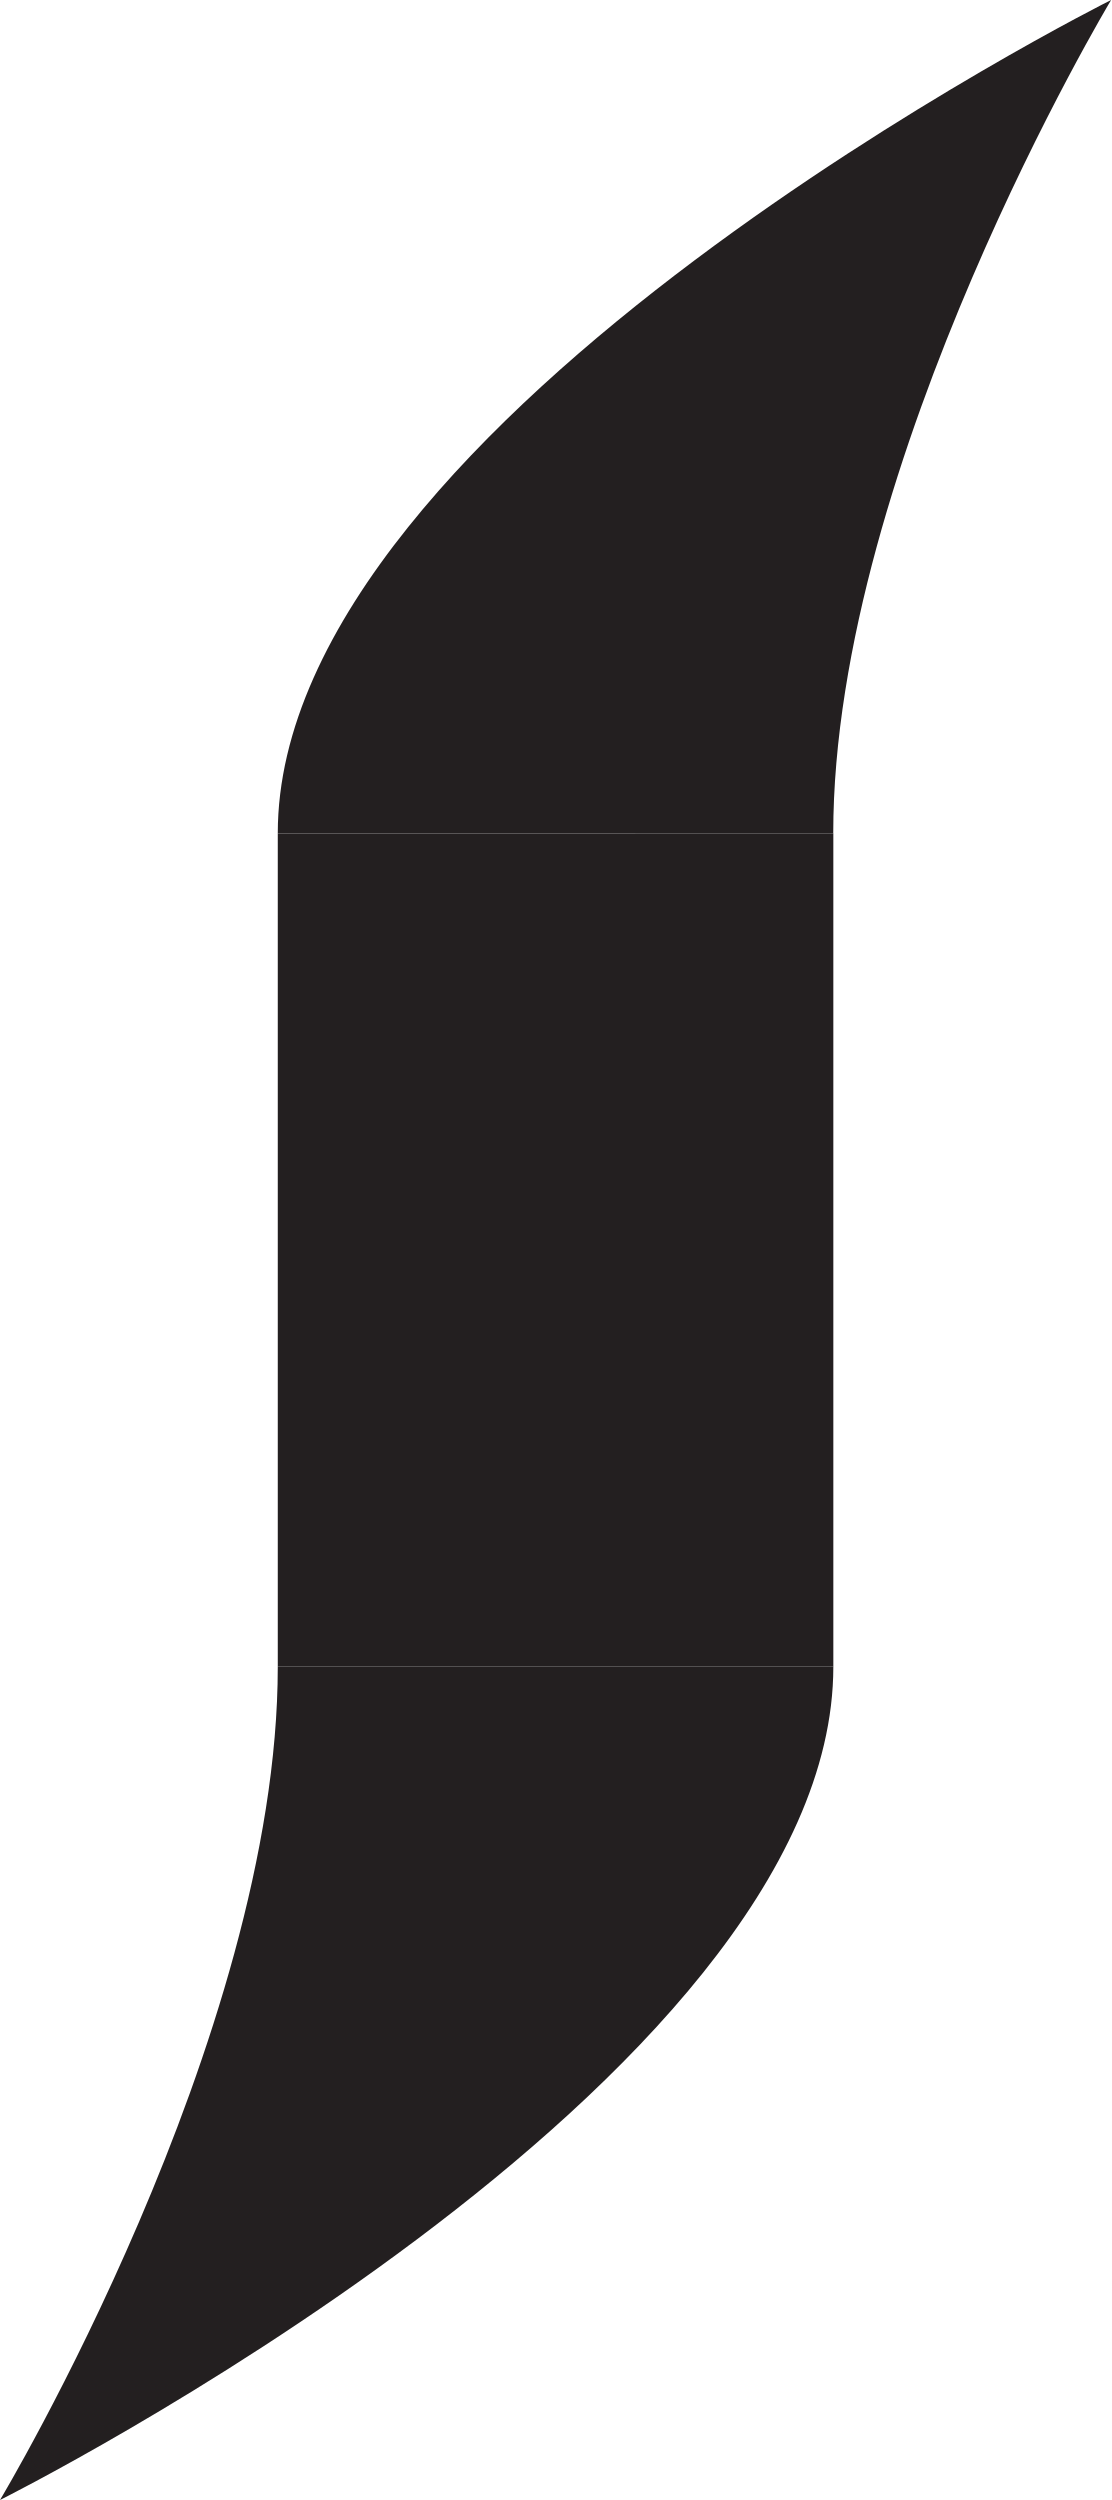
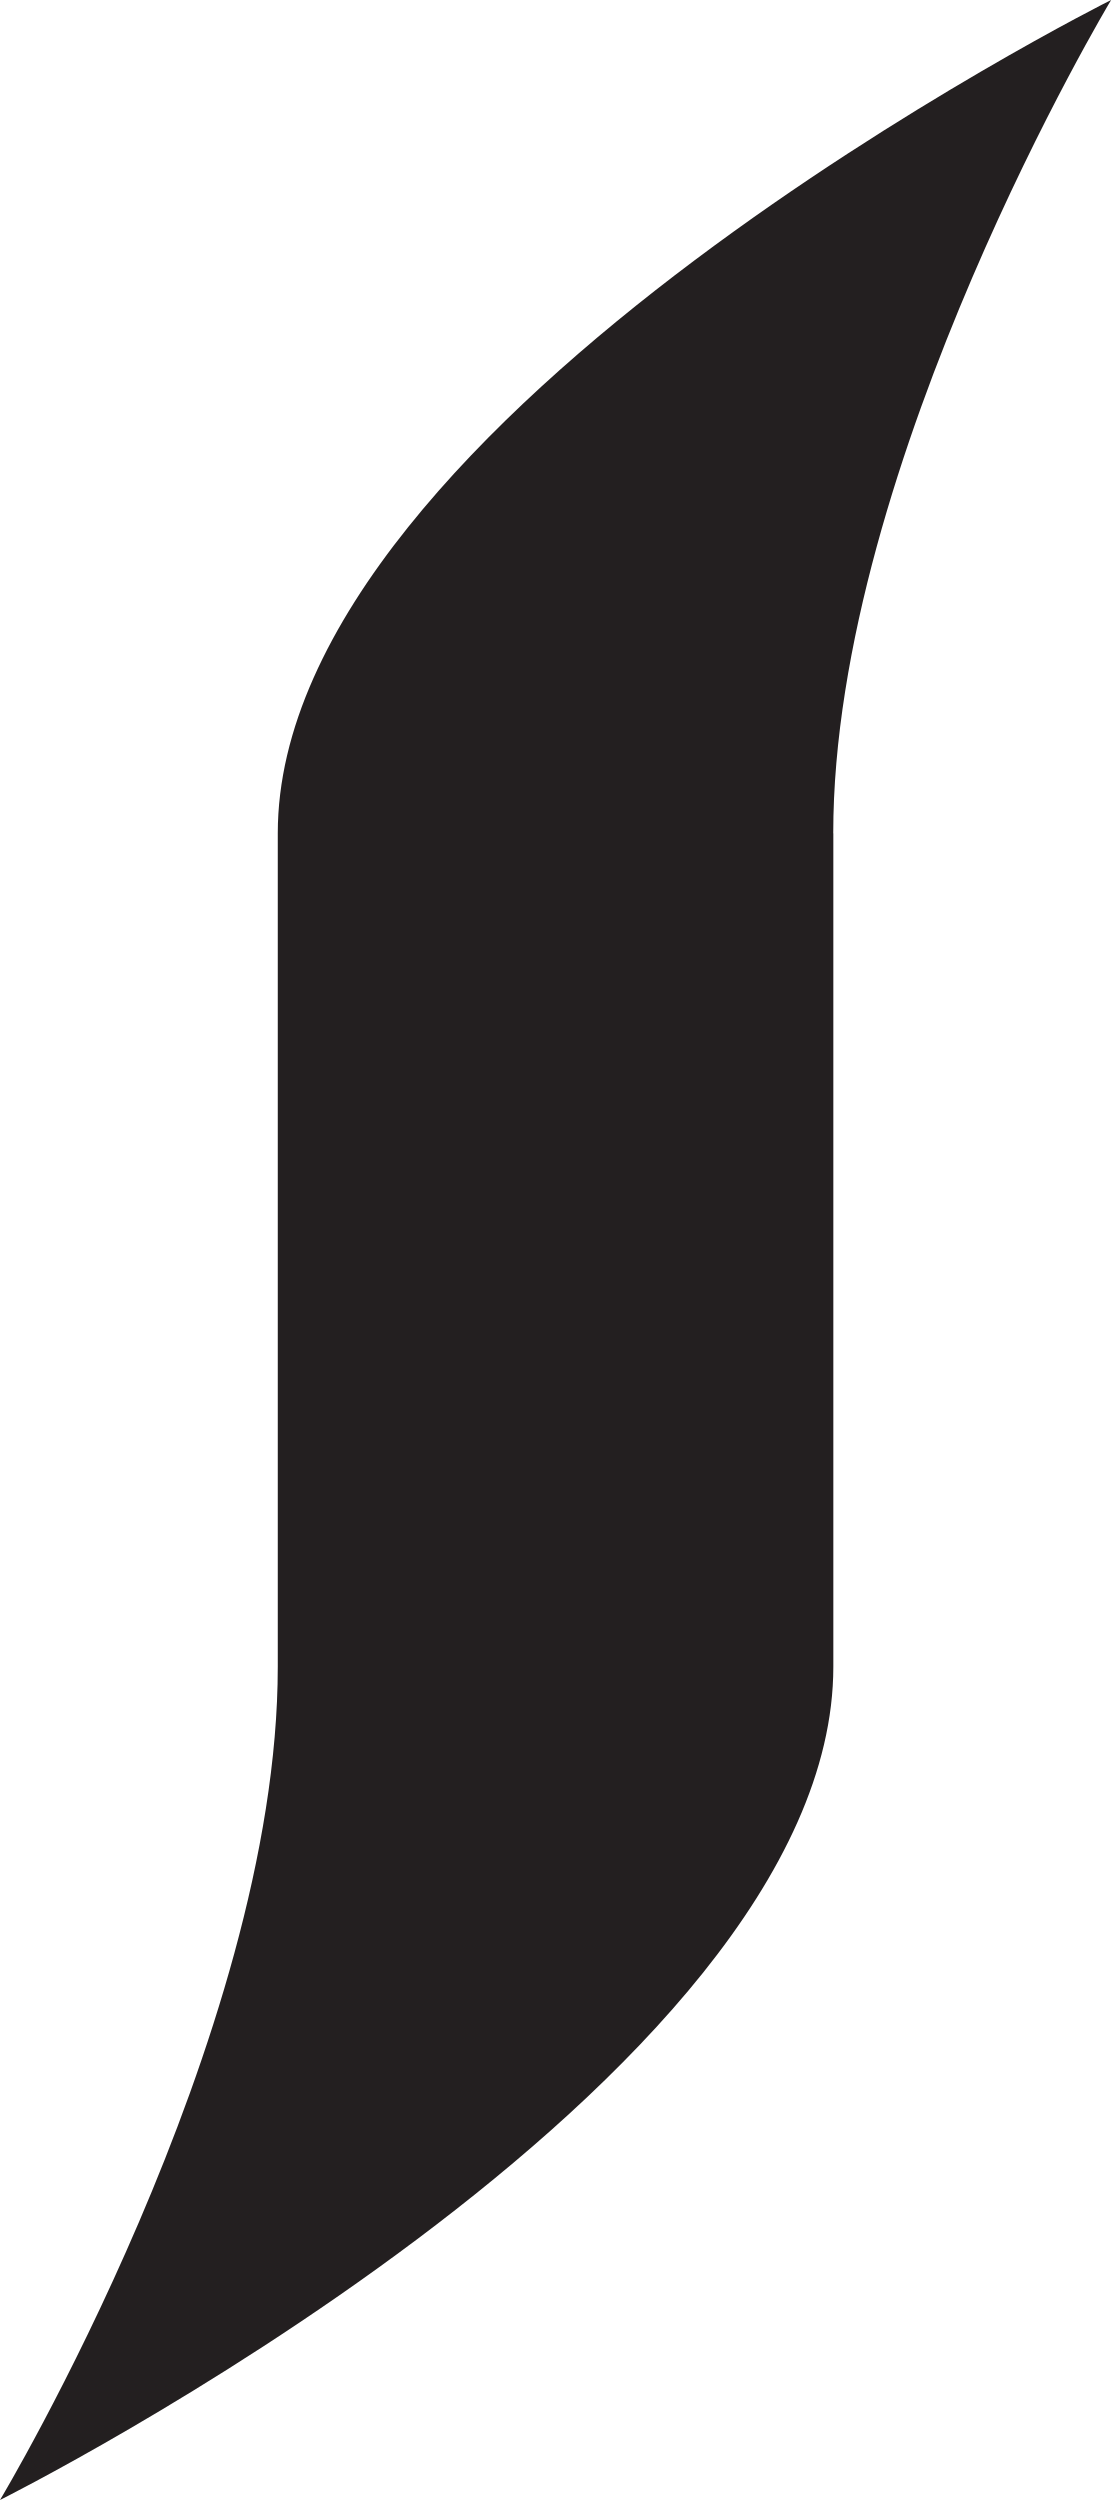
<svg xmlns="http://www.w3.org/2000/svg" id="Layer_2" data-name="Layer 2" viewBox="0 0 120 270">
  <defs>
    <style>
      .cls-1 {
        fill: #231f20;
      }
    </style>
  </defs>
  <g id="Layer_1-2" data-name="Layer 1">
-     <g>
-       <path class="cls-1" d="M30,89.99h0s59.99.01,59.99.01C89.99,50,120,0,120,0c0,0-90,45-90,89.99Z" />
-       <path class="cls-1" d="M90,180c0,45-90,90-90,90,0,0,30-50,30-90h60Z" />
-       <rect class="cls-1" x="30" y="90" width="60" height="90" />
-     </g>
+     <path class="cls-1" d="M89.99,90h.01v90C90,225,0,270,0,270c0,0,30-50,30-90v-90.01C30,45,120,0,120,0c0,0-30.01,50-30.01,90Z" />
  </g>
</svg>
